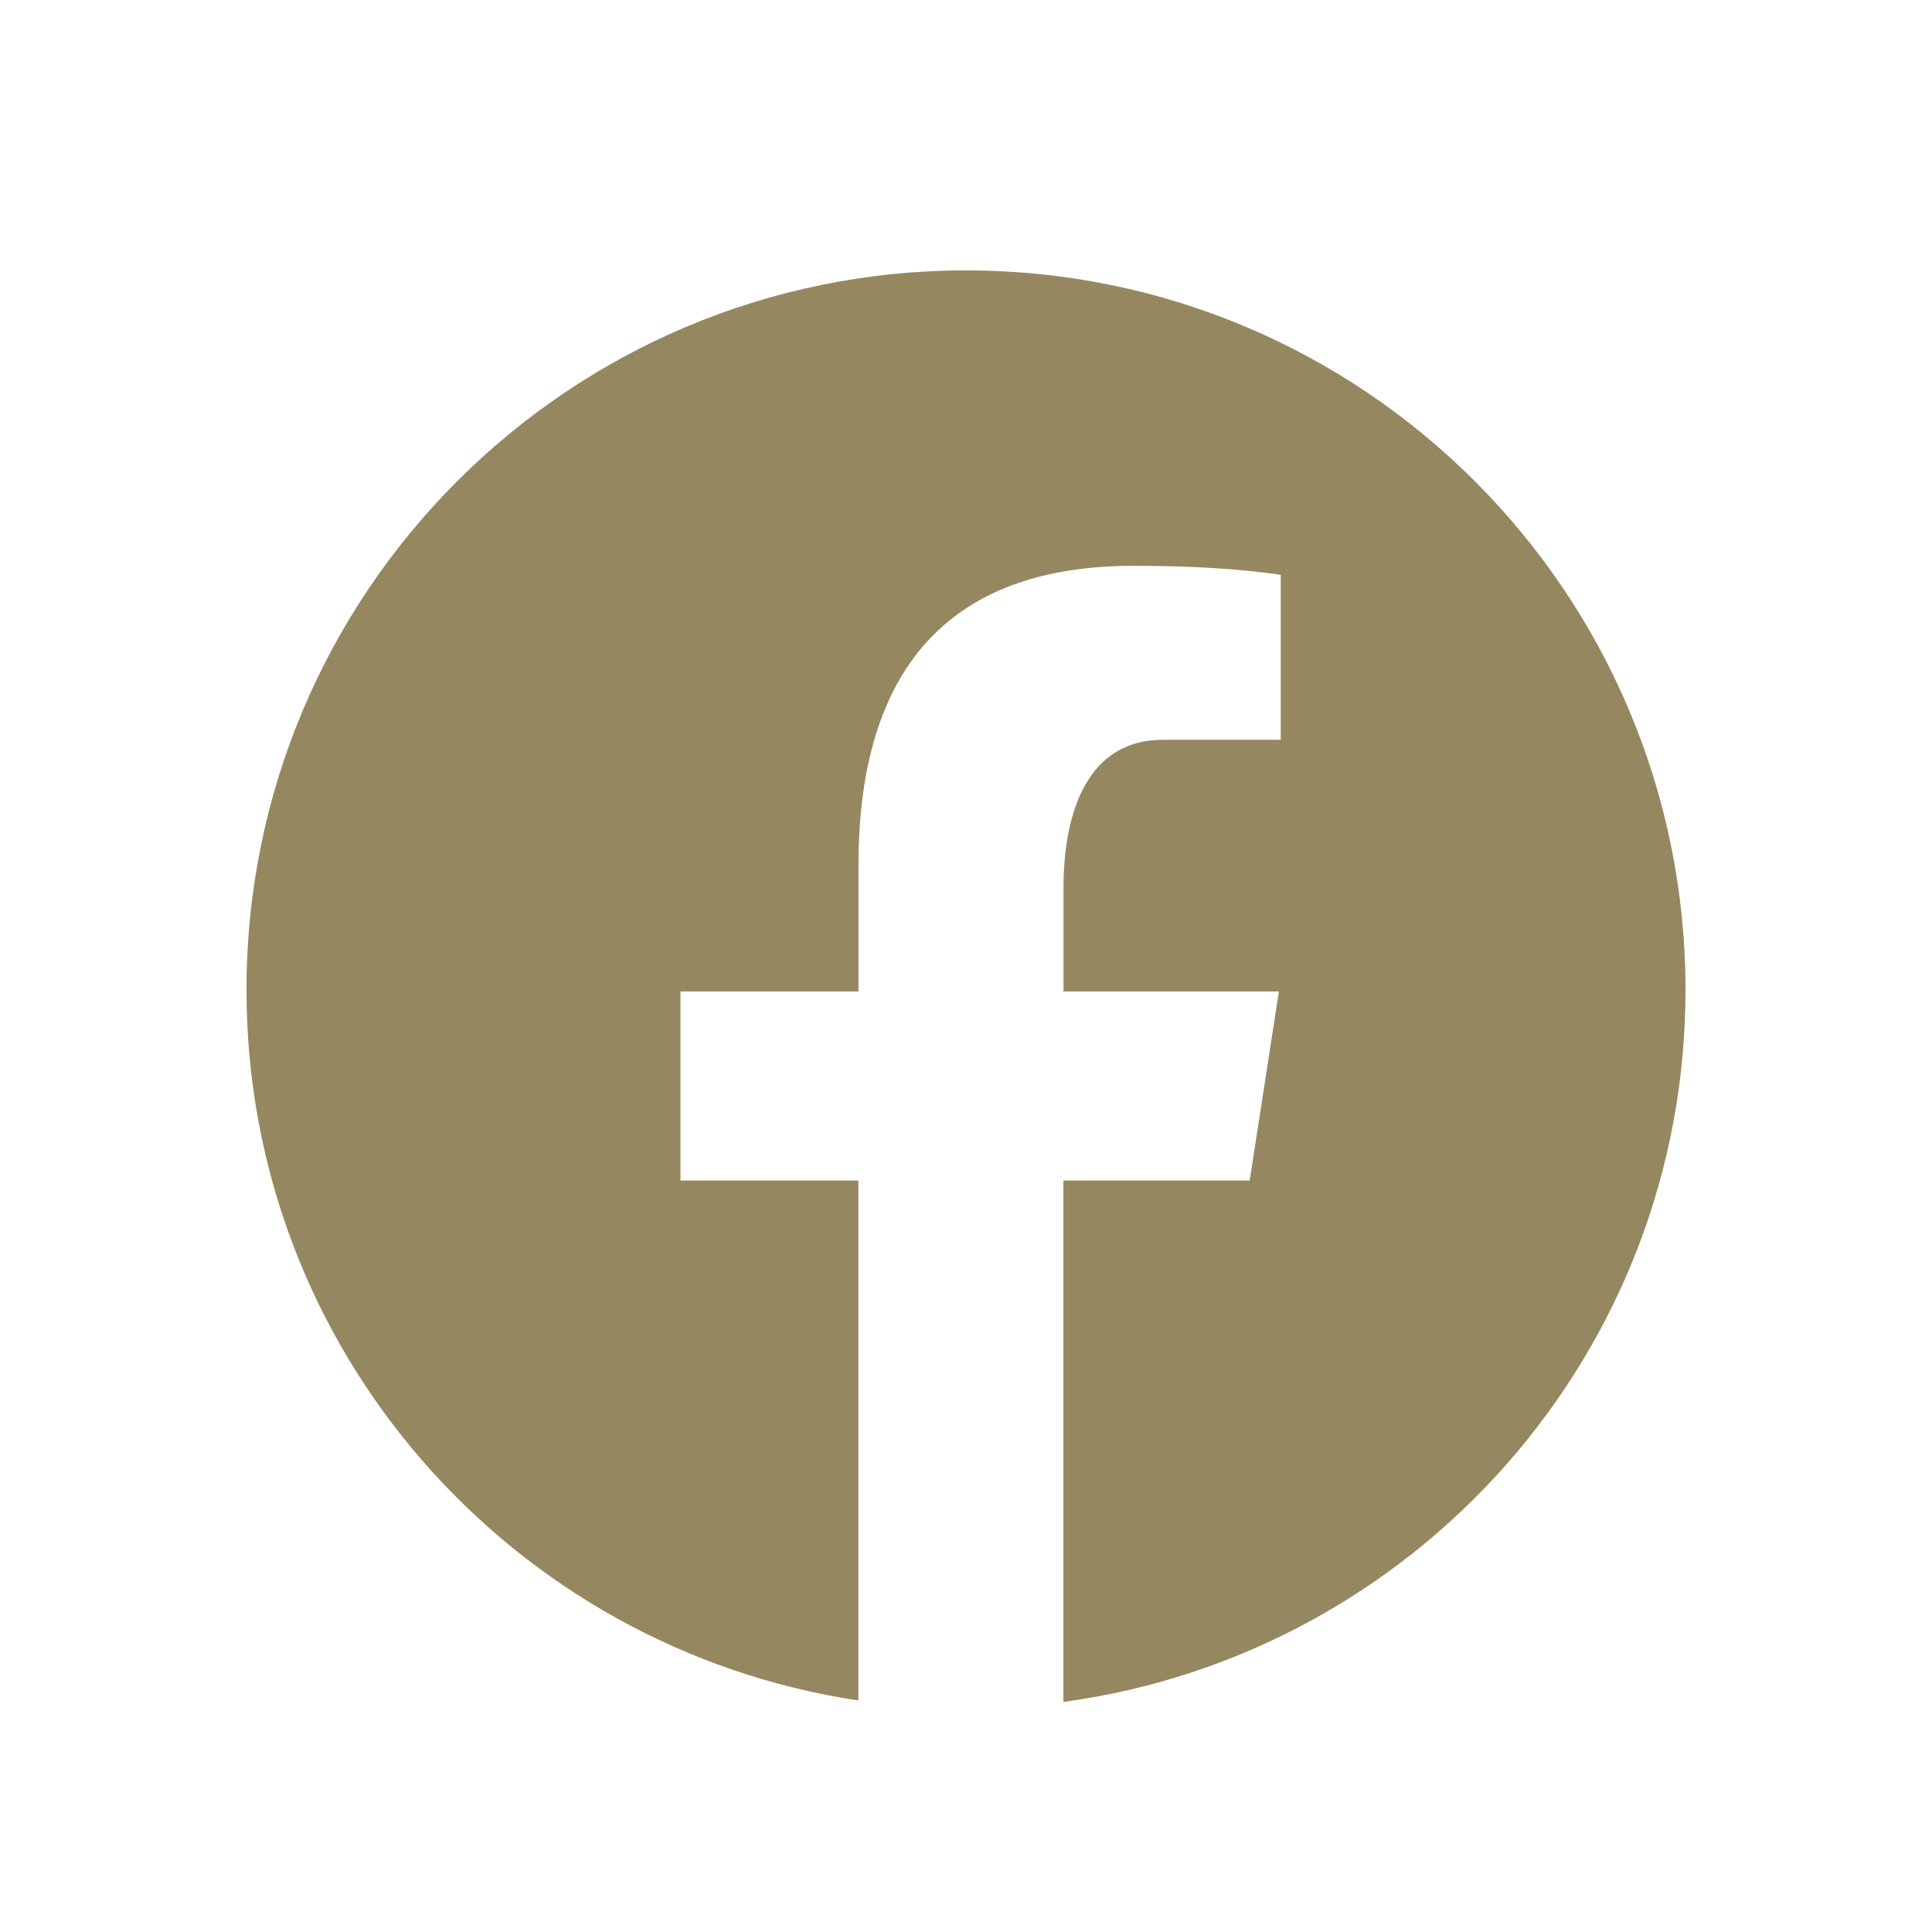
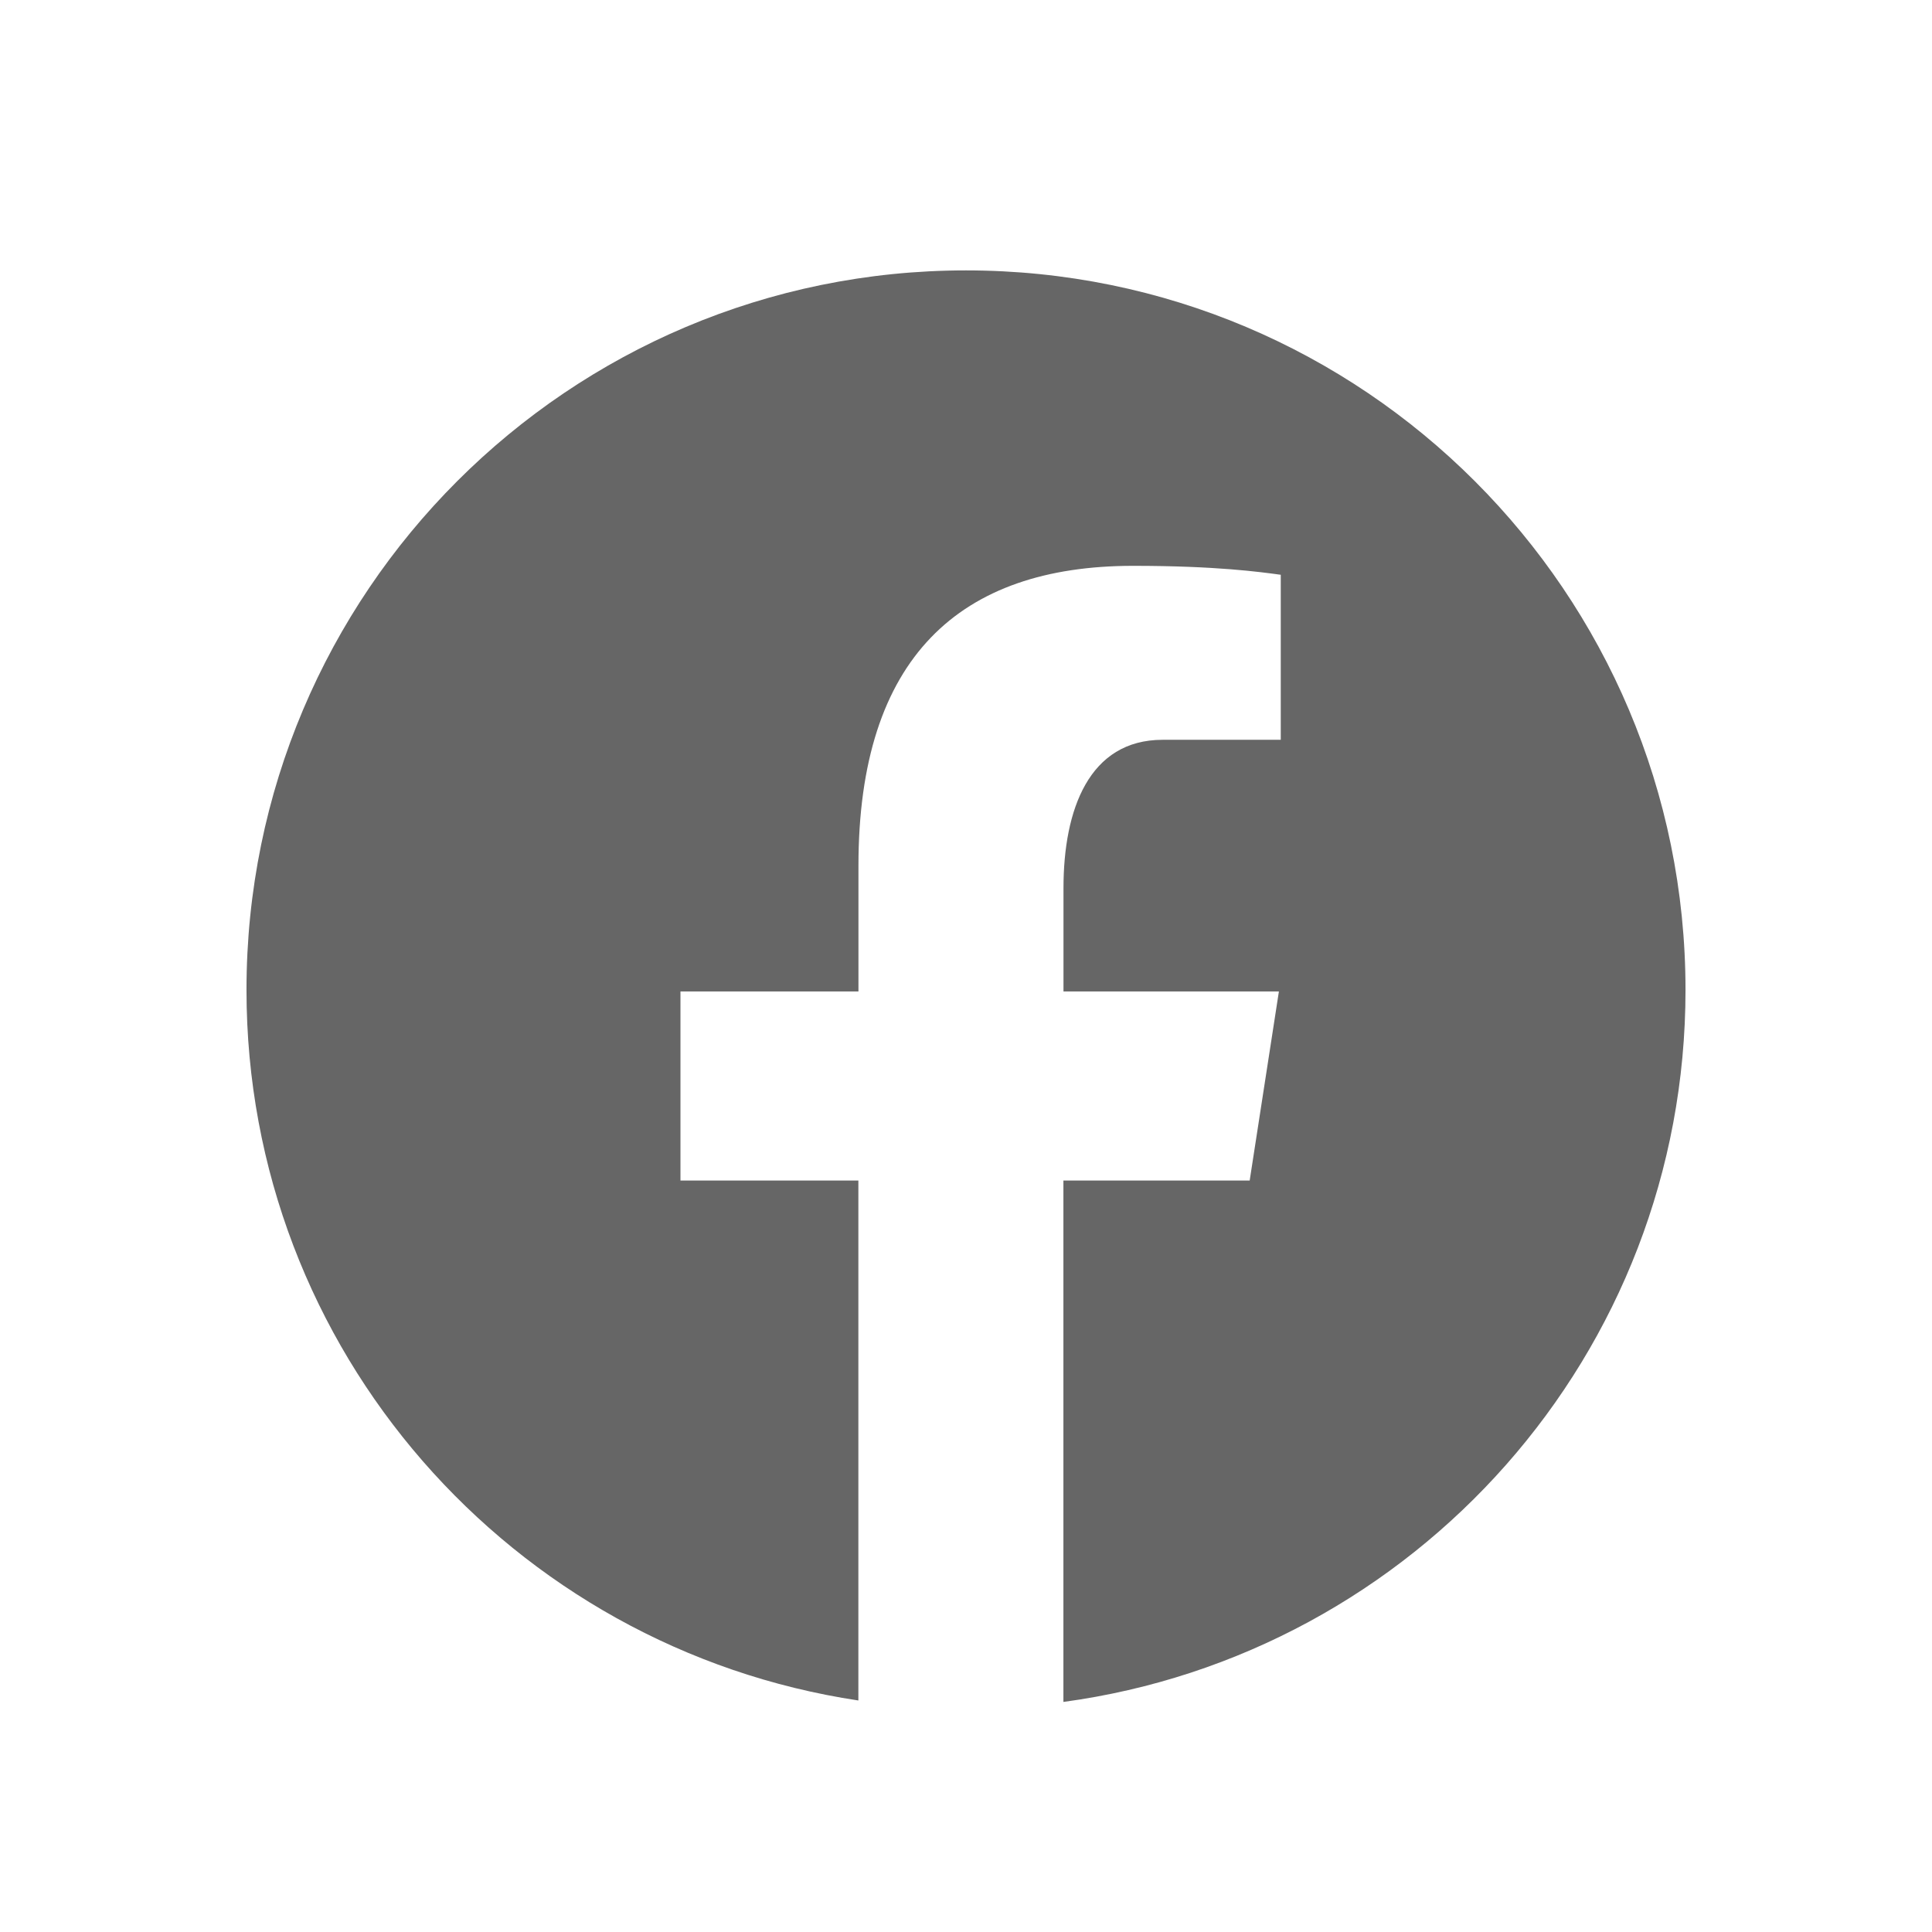
<svg xmlns="http://www.w3.org/2000/svg" version="1.1" id="Layer_1" x="0px" y="0px" width="24px" height="24px" viewBox="0 0 24 24" enable-background="new 0 0 24 24" xml:space="preserve">
-   <path fill="#958860" d="M12,3.359c-4.936,0-8.938,4.001-8.938,8.938c0,4.481,3.3,8.18,7.601,8.827v-6.459H8.453v-2.349h2.211v-1.563  c0-2.588,1.261-3.724,3.412-3.724c1.032,0,1.576,0.076,1.834,0.111v2.05h-1.467c-0.914,0-1.232,0.866-1.232,1.842v1.284h2.676  l-0.363,2.349H13.21v6.477c4.362-0.59,7.728-4.32,7.728-8.844C20.938,7.36,16.937,3.359,12,3.359z" />
+   <path fill="#666666" d="M12,3.359c-4.936,0-8.938,4.001-8.938,8.938c0,4.481,3.3,8.18,7.601,8.827v-6.459H8.453v-2.349h2.211v-1.563  c0-2.588,1.261-3.724,3.412-3.724c1.032,0,1.576,0.076,1.834,0.111v2.05h-1.467c-0.914,0-1.232,0.866-1.232,1.842v1.284h2.676  l-0.363,2.349H13.21v6.477c4.362-0.59,7.728-4.32,7.728-8.844C20.938,7.36,16.937,3.359,12,3.359z" />
</svg>
